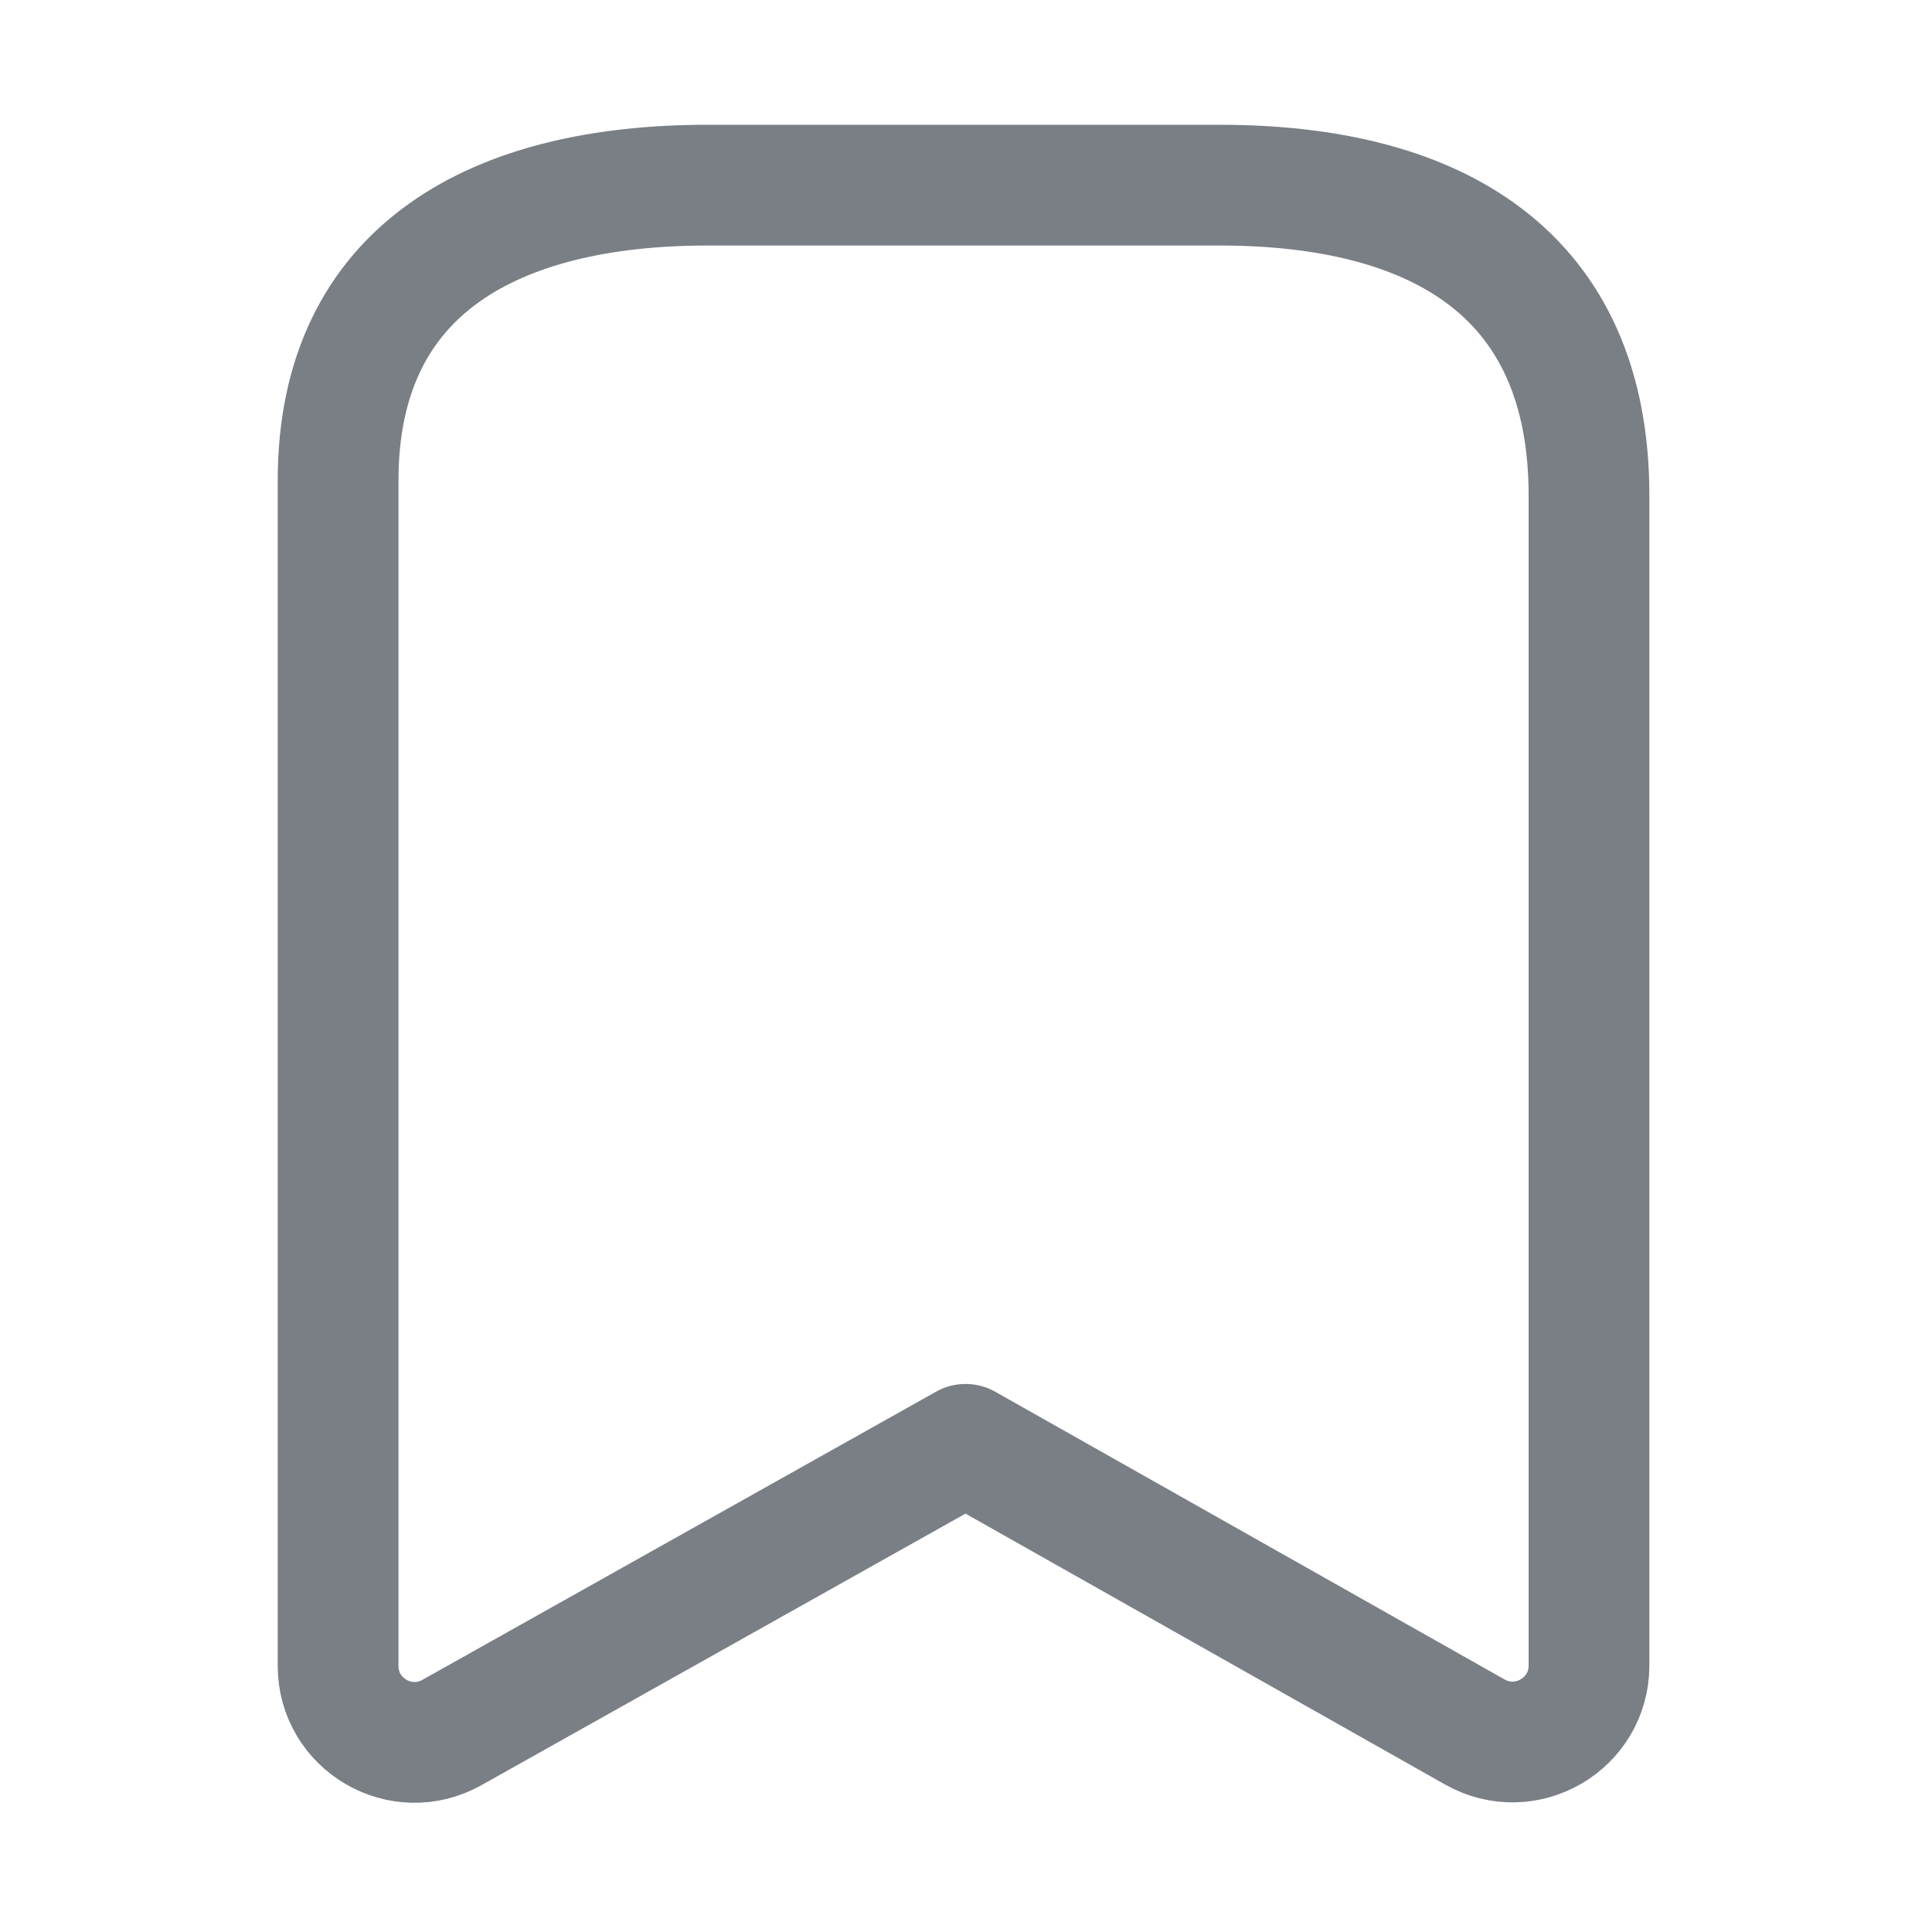
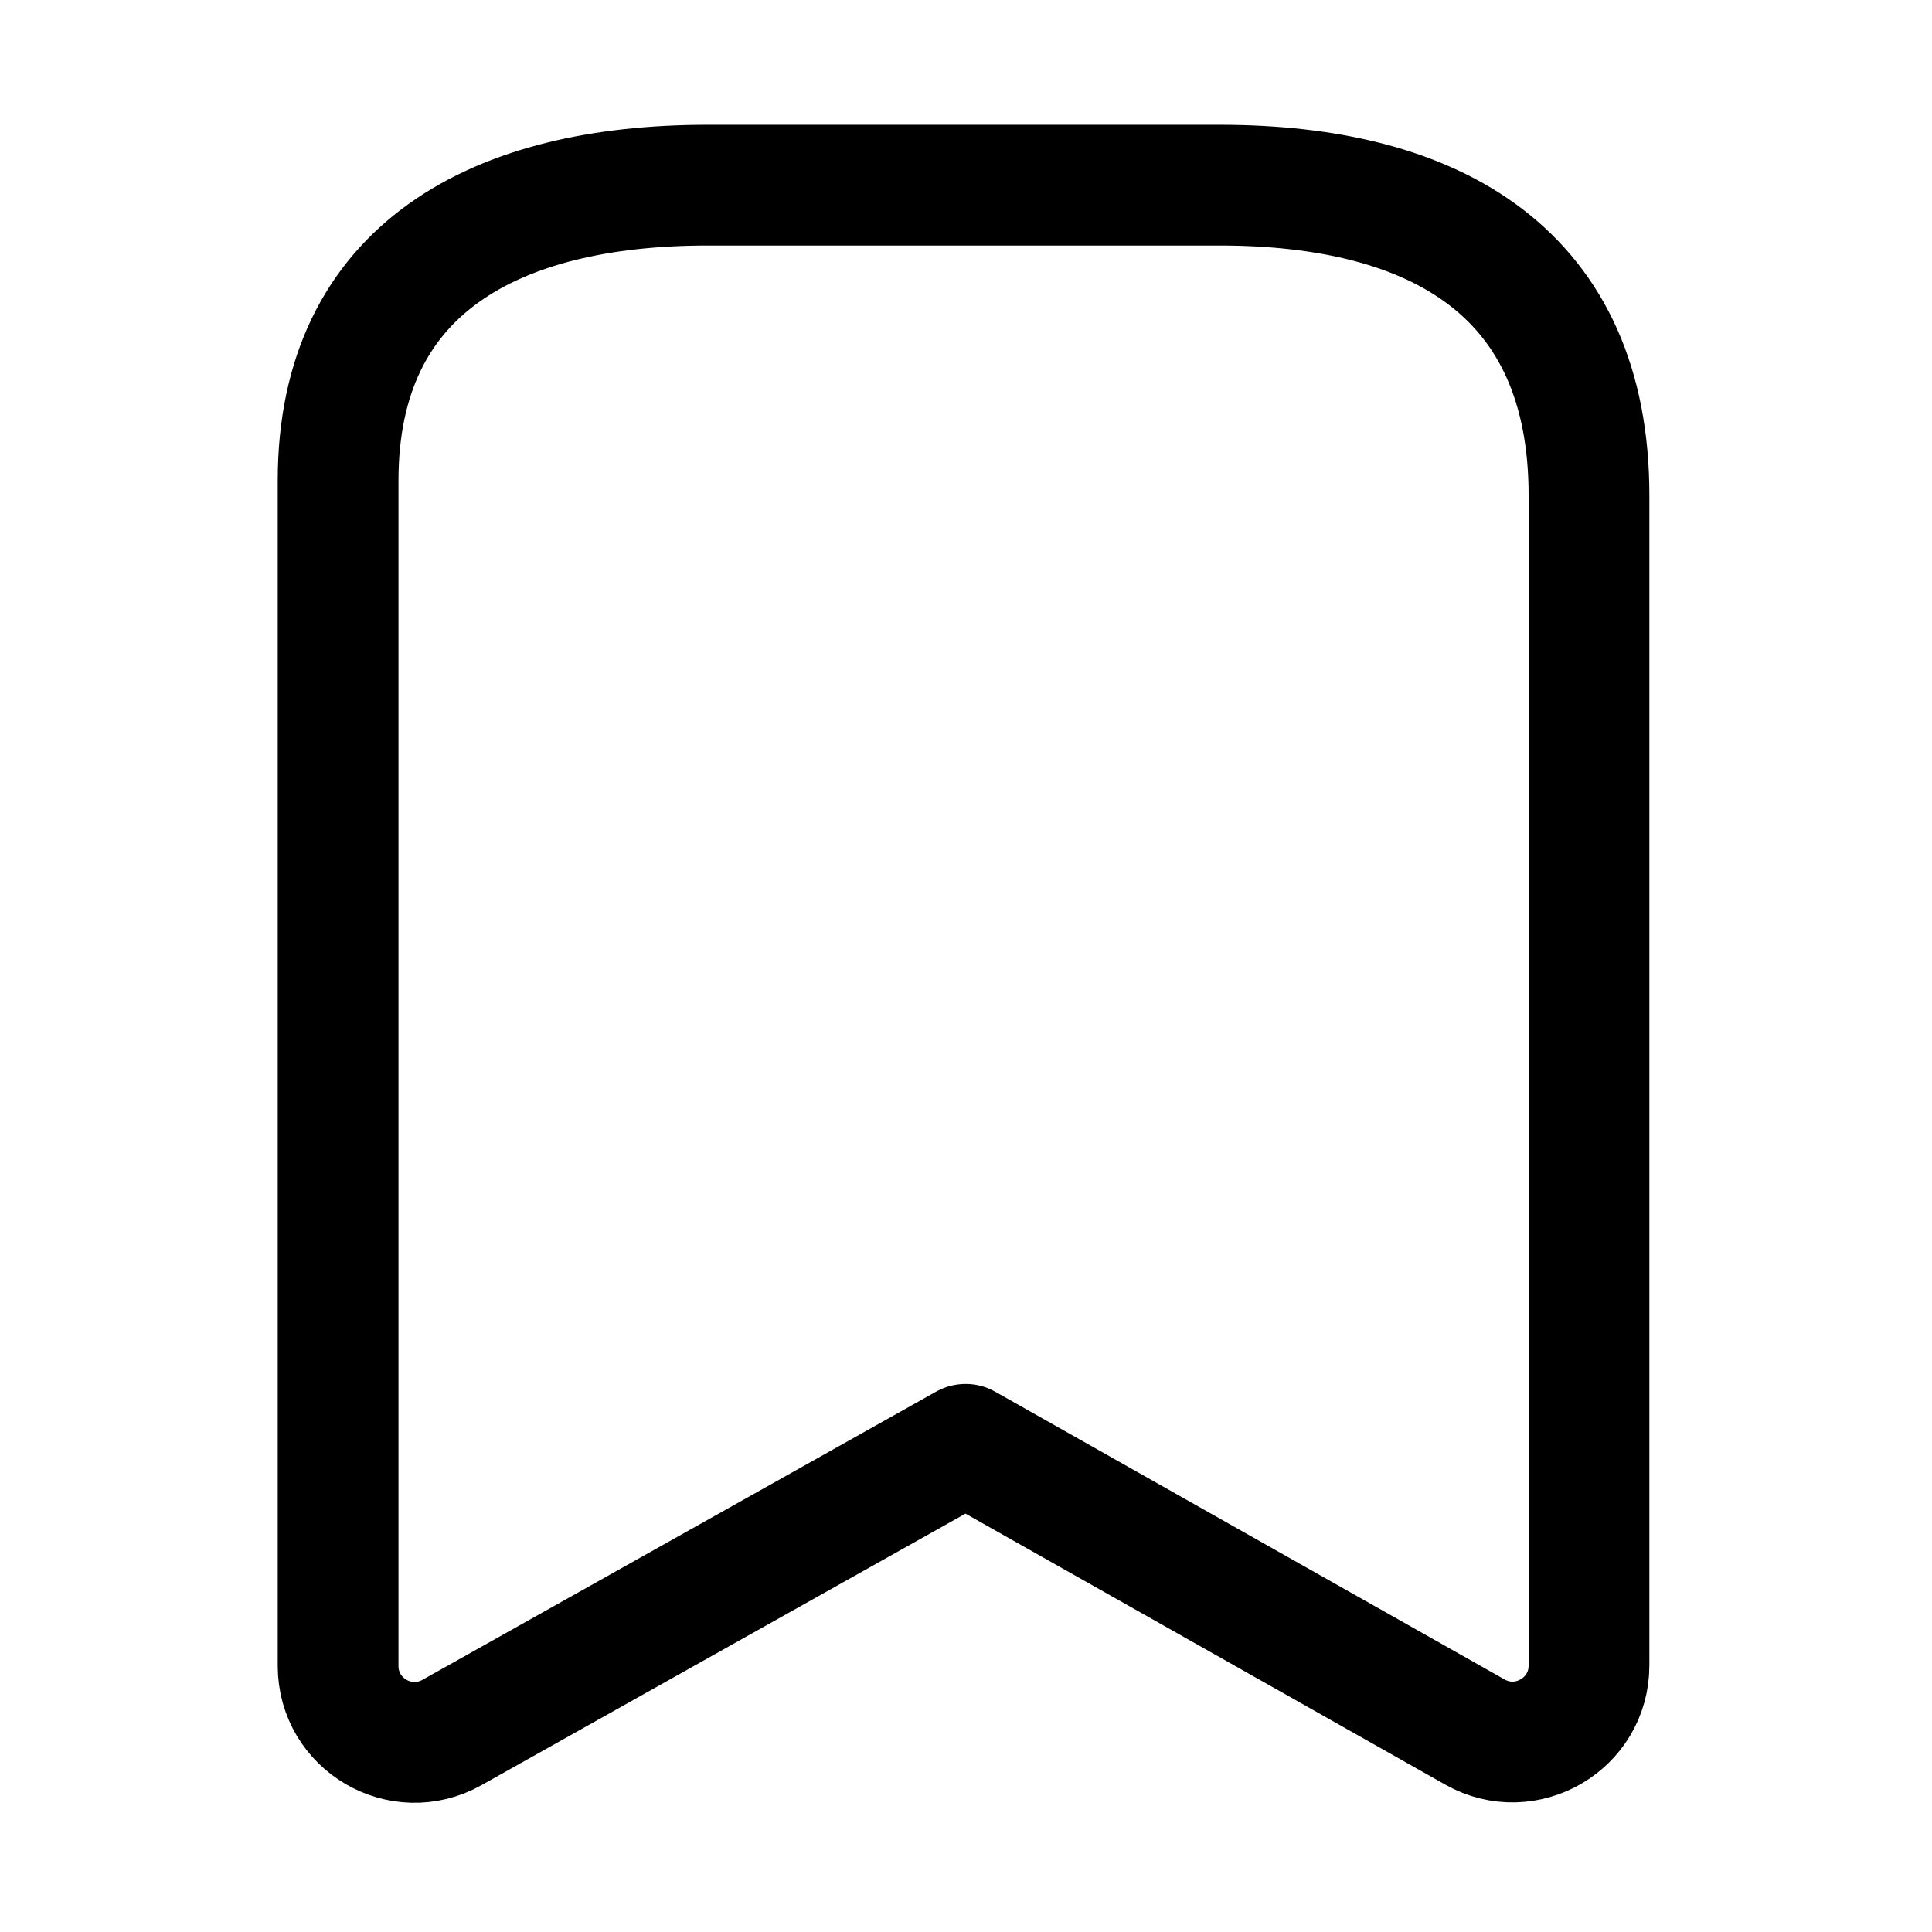
- <svg xmlns="http://www.w3.org/2000/svg" width="24" height="24" viewBox="0 0 24 24" fill="none">
-   <path fill-rule="evenodd" clip-rule="evenodd" d="M19.739 6.154C19.739 3.403 17.858 2.3 15.15 2.3H8.791C6.167 2.3 4.2 3.328 4.2 5.97V20.694C4.2 21.42 4.981 21.877 5.614 21.522L11.995 17.942L18.322 21.516C18.956 21.873 19.739 21.416 19.739 20.689V6.154Z" stroke="#7A7E85" stroke-width="1.5" stroke-linecap="round" stroke-linejoin="round" />
+ <svg xmlns="http://www.w3.org/2000/svg" width="1em" height="1em" viewBox="0 0 24 24" fill="none">
+   <path fill-rule="evenodd" clip-rule="evenodd" d="M19.739 6.154C19.739 3.403 17.858 2.3 15.15 2.3H8.791C6.167 2.3 4.2 3.328 4.2 5.97V20.694C4.2 21.42 4.981 21.877 5.614 21.522L11.995 17.942L18.322 21.516C18.956 21.873 19.739 21.416 19.739 20.689V6.154Z" stroke="currentColor" stroke-width="1.5" stroke-linecap="round" stroke-linejoin="round" />
</svg>
